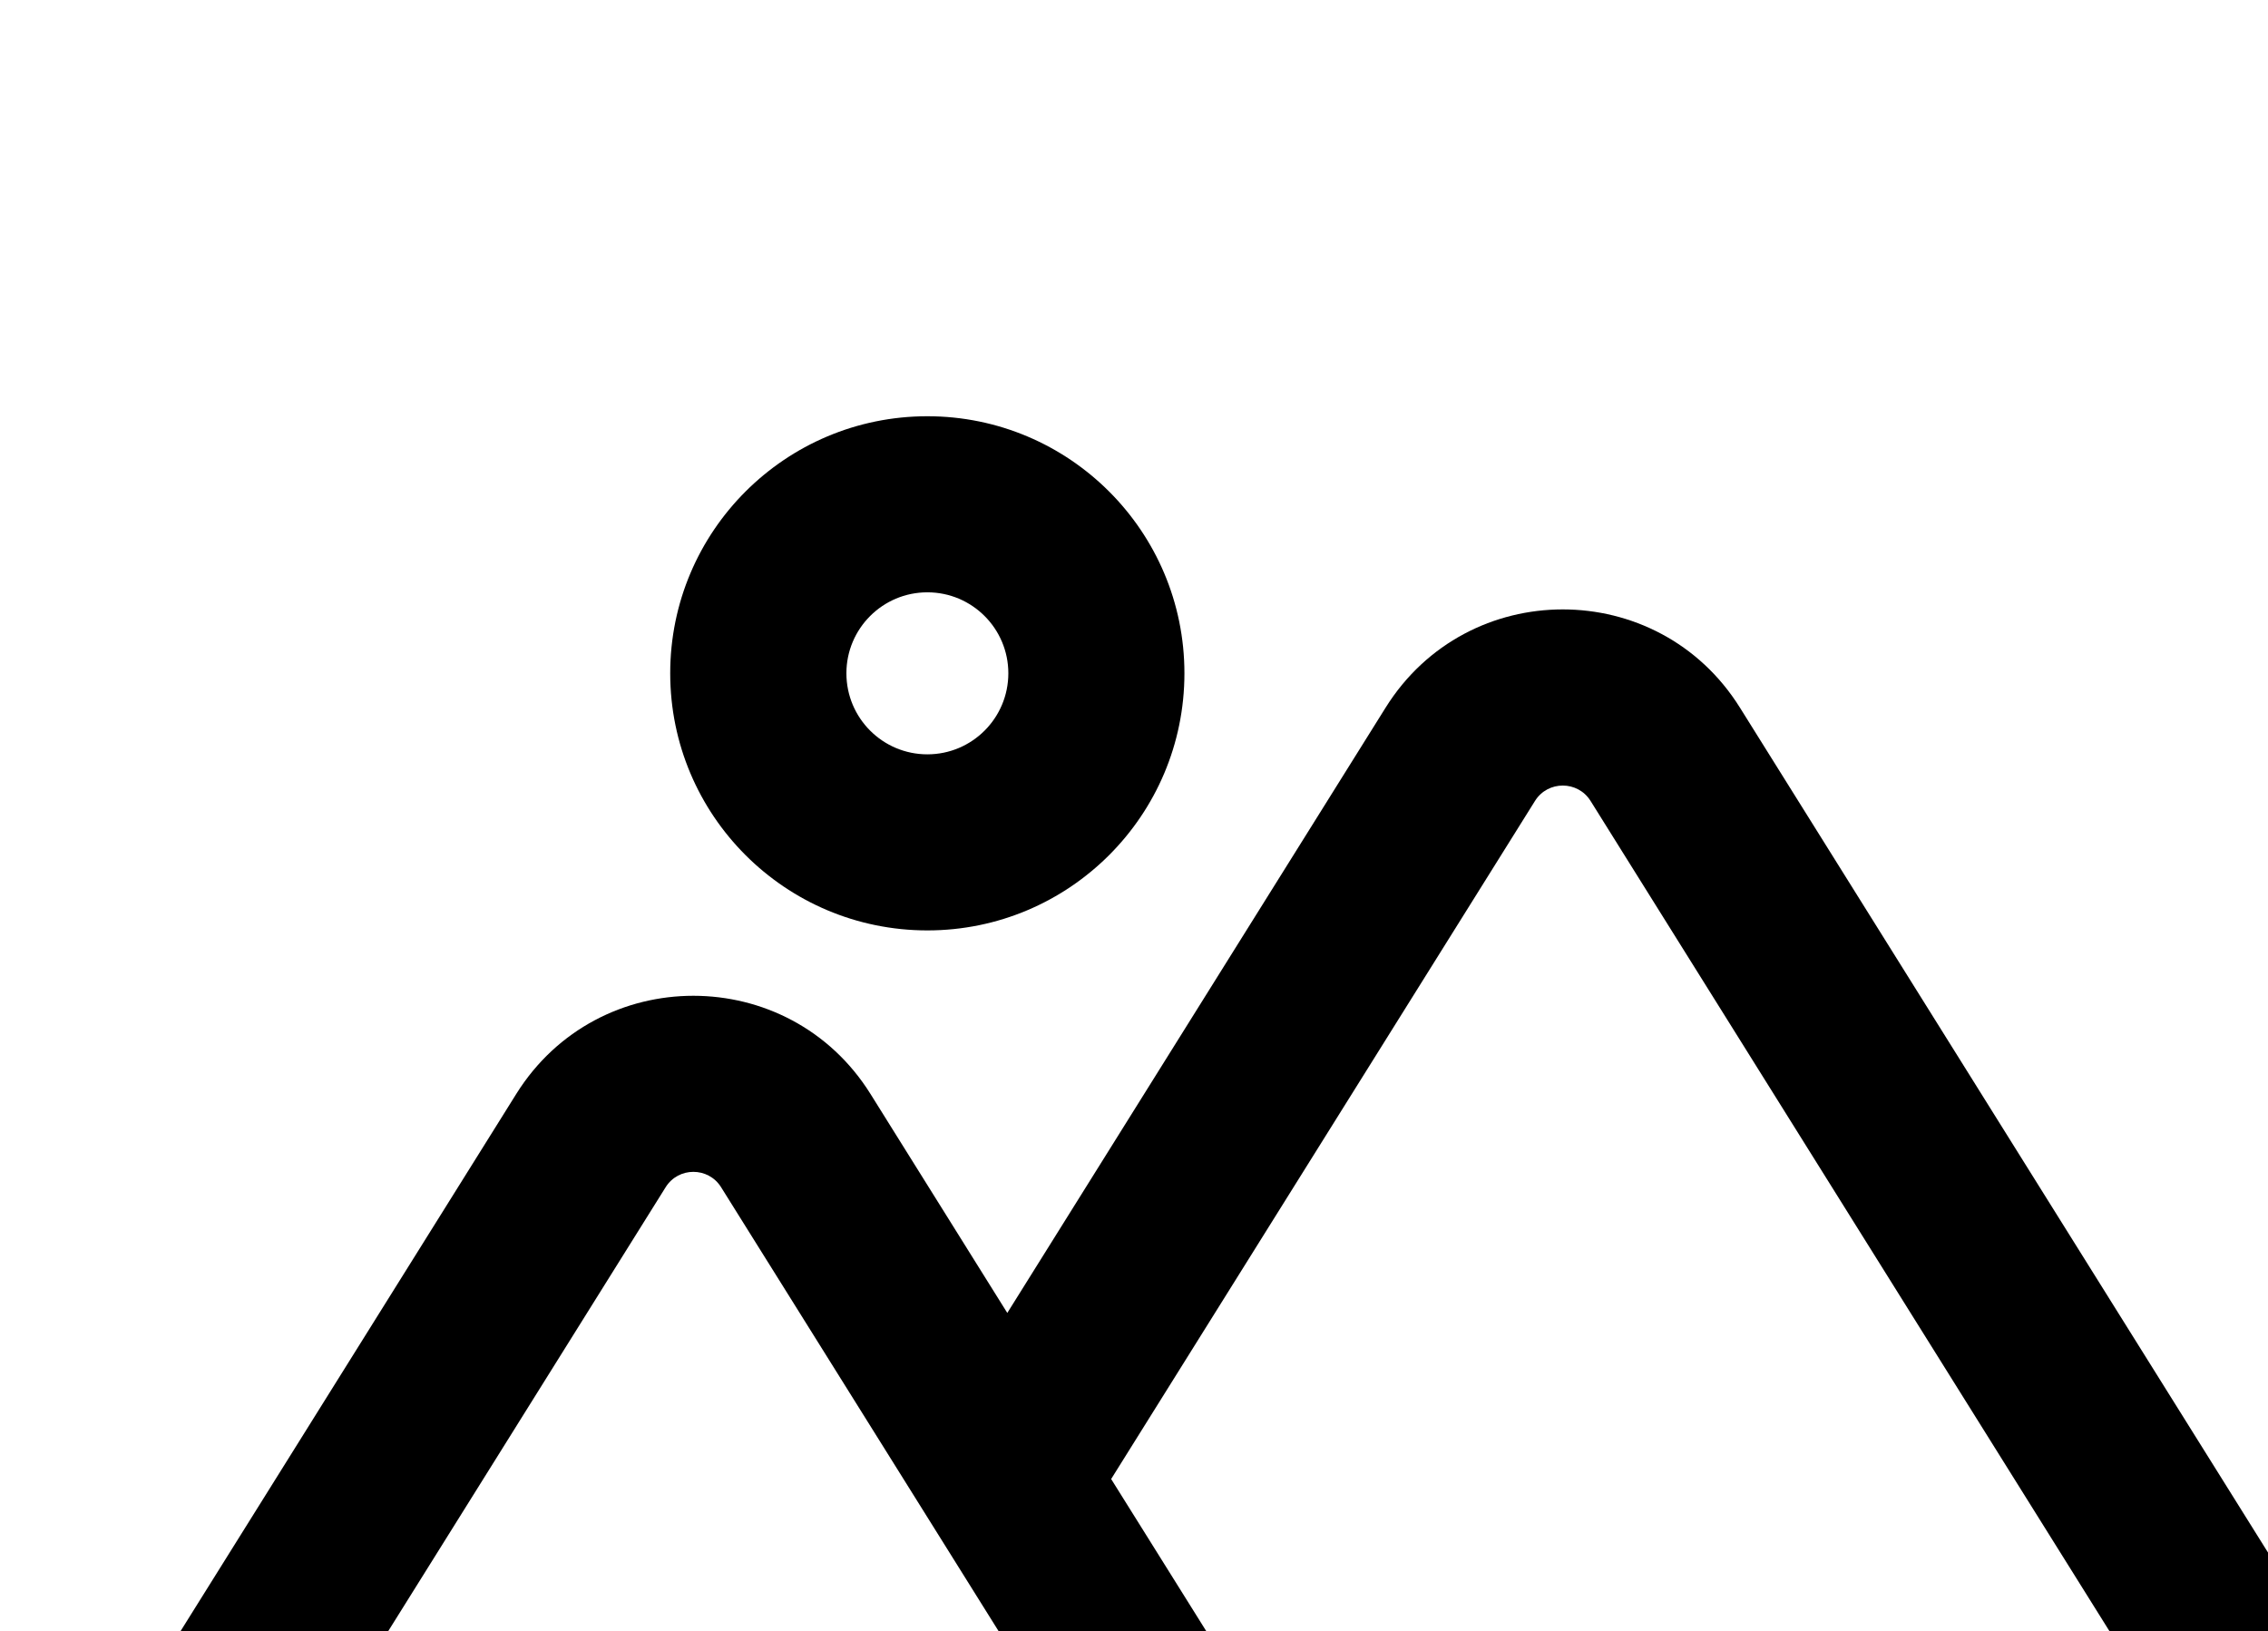
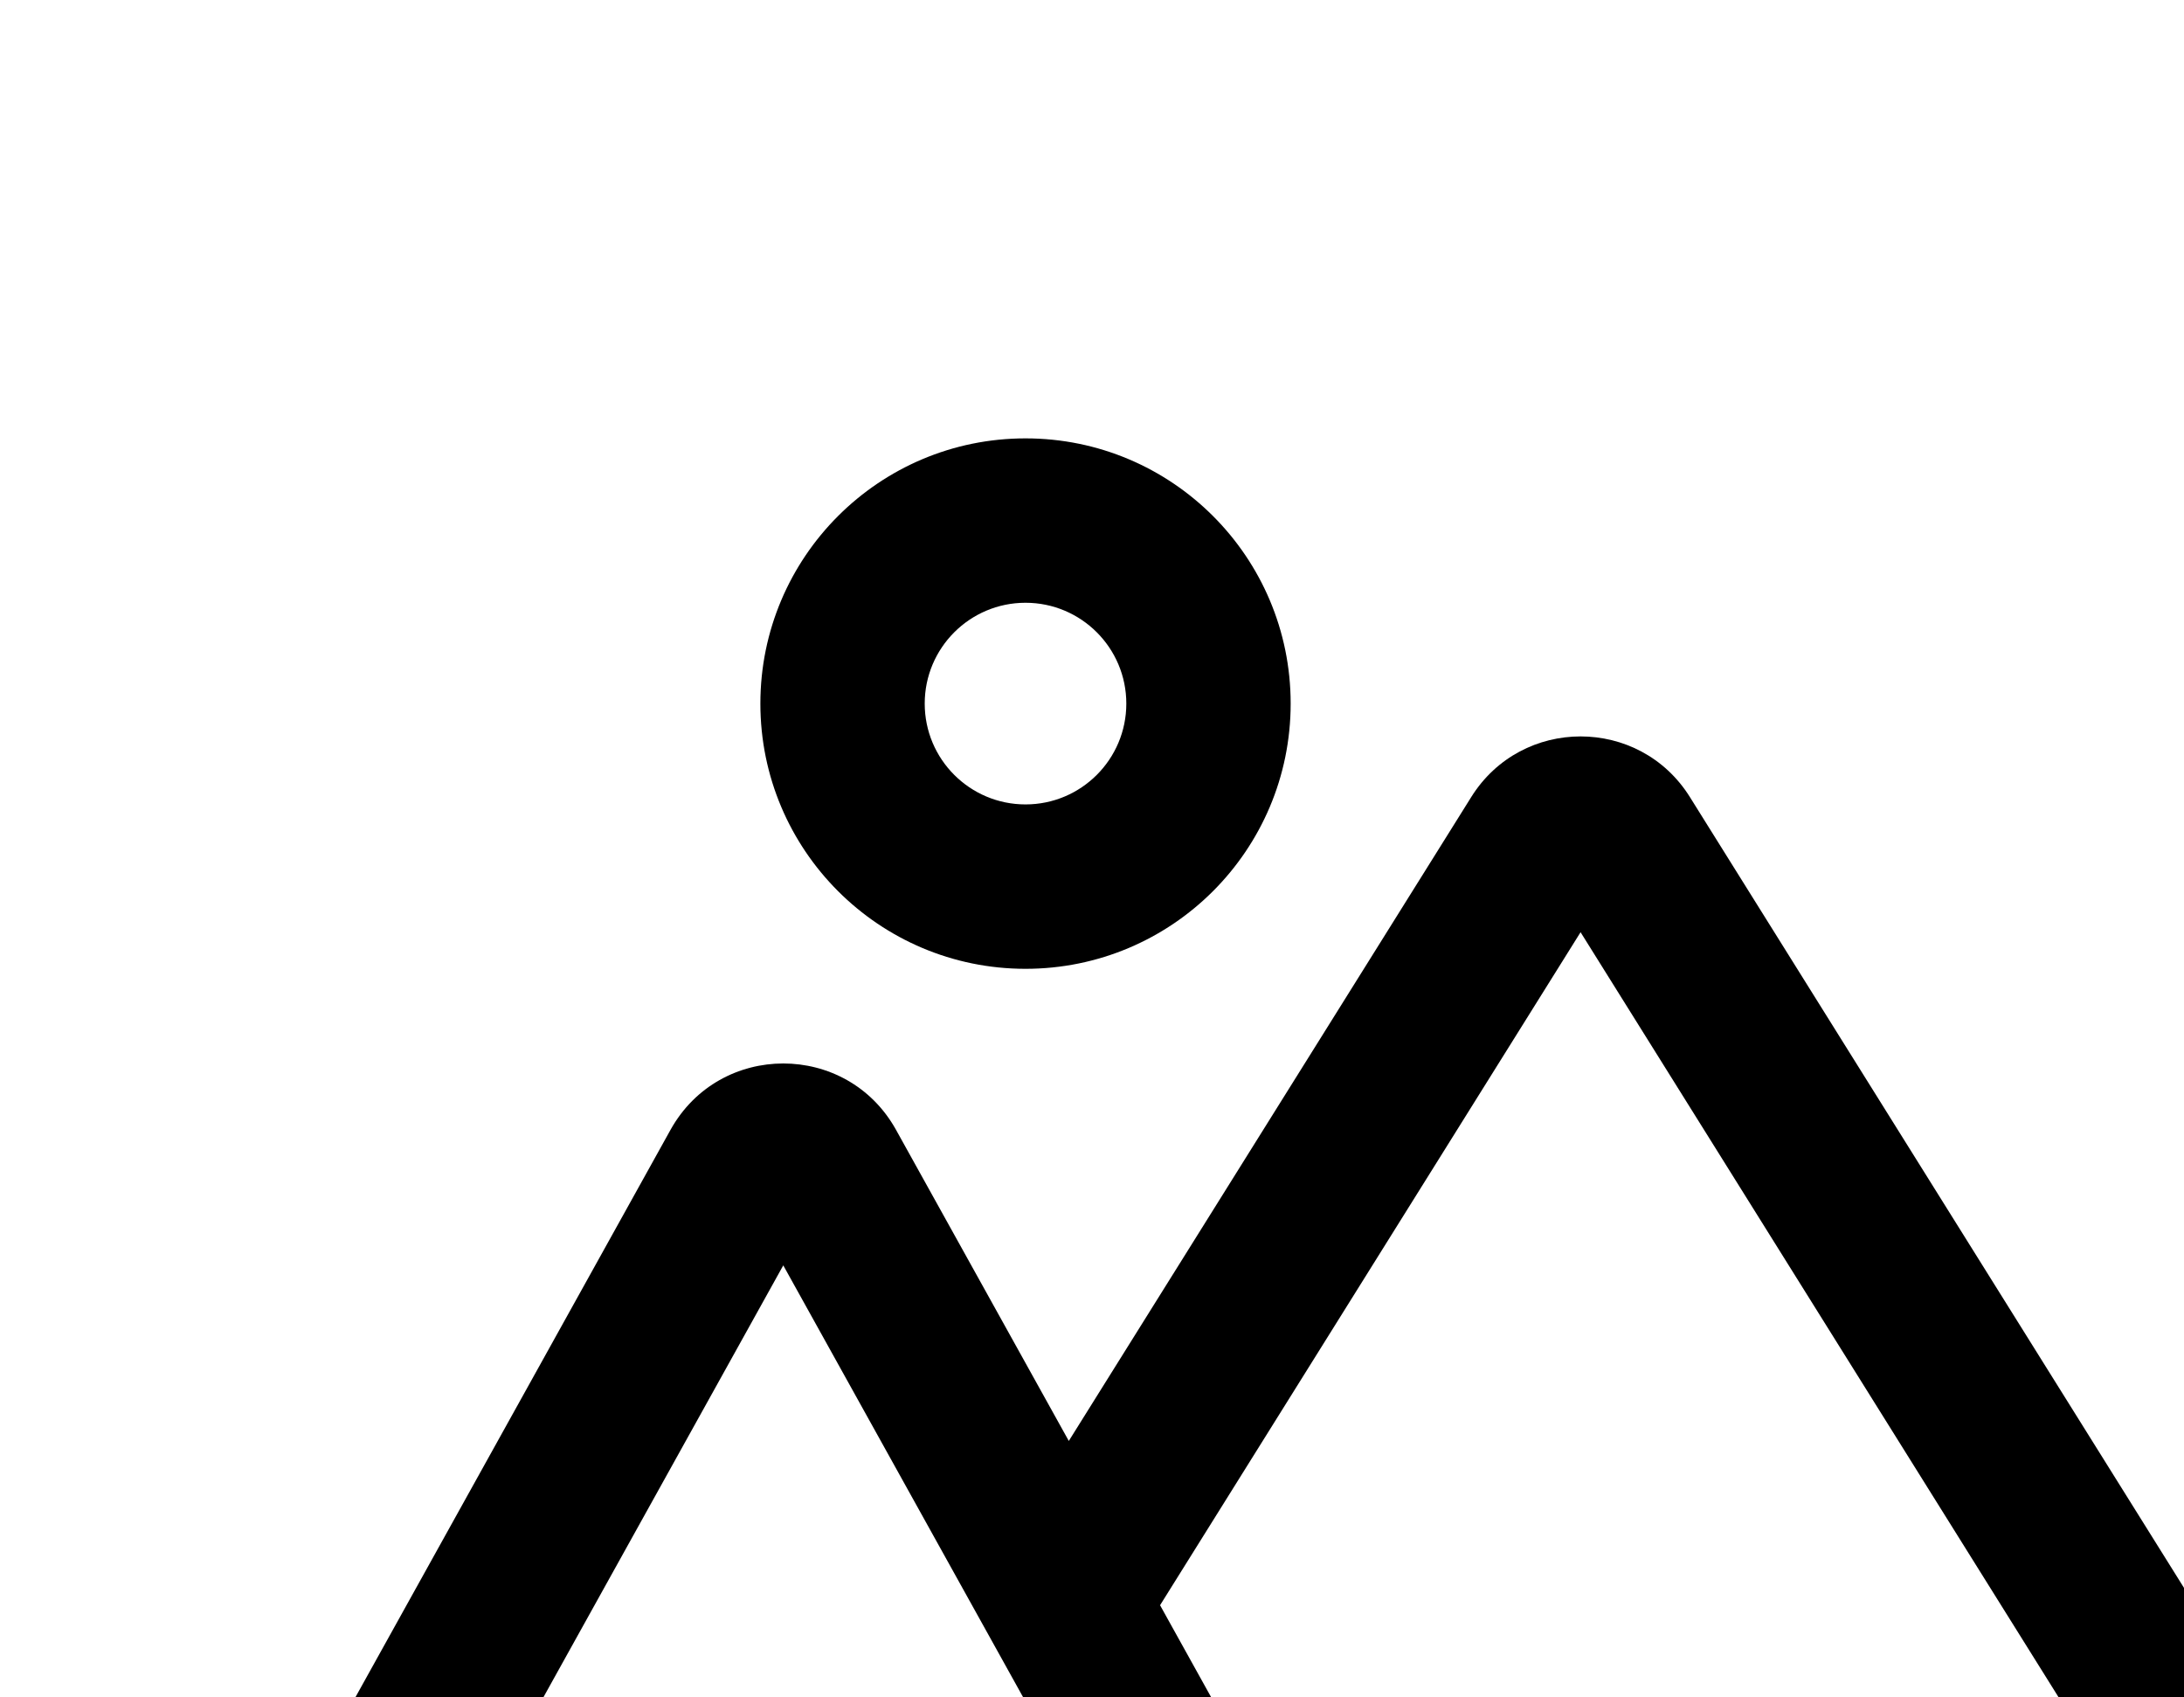
<svg>
-   <path fill-rule="evenodd" clip-rule="evenodd" d="M11.381 6.47C11.381 7.835 10.275 8.941 8.911 8.941C7.546 8.941 6.44 7.835 6.44 6.47C6.44 5.106 7.546 4 8.911 4C10.275 4 11.381 5.106 11.381 6.47ZM8.911 7.249C9.341 7.249 9.689 6.9 9.689 6.47C9.689 6.041 9.341 5.692 8.911 5.692C8.481 5.692 8.133 6.041 8.133 6.47C8.133 6.9 8.481 7.249 8.911 7.249Z" />
-   <path fill-rule="evenodd" clip-rule="evenodd" d="M9.679 12.617L8.364 10.512C7.578 9.255 5.747 9.255 4.961 10.512L1.158 16.598C0.323 17.934 1.283 19.668 2.859 19.668H10.466L10.491 19.668H21.141C22.717 19.668 23.677 17.934 22.842 16.598L16.718 6.799C15.932 5.542 14.101 5.542 13.315 6.799L9.679 12.617ZM6.929 11.409C6.806 11.212 6.519 11.212 6.396 11.409L2.593 17.495C2.462 17.704 2.612 17.976 2.859 17.976H10.466C10.713 17.976 10.864 17.704 10.733 17.495L6.929 11.409ZM10.677 14.213L12.168 16.598C12.443 17.039 12.523 17.524 12.45 17.975H21.141C21.387 17.975 21.538 17.704 21.407 17.495L15.283 7.696C15.16 7.5 14.873 7.5 14.75 7.696L10.677 14.213Z" />
+   <path fill-rule="evenodd" clip-rule="evenodd" d="M11.78 6.42C11.78 7.757 10.697 8.84 9.36 8.84C8.024 8.84 6.94 7.757 6.94 6.42C6.94 5.083 8.024 4 9.36 4C10.697 4 11.78 5.083 11.78 6.42ZM10.28 6.42C10.28 6.928 9.868 7.34 9.36 7.34C8.852 7.34 8.44 6.928 8.44 6.42C8.44 5.912 8.852 5.5 9.36 5.5C9.868 5.5 10.28 5.912 10.28 6.42Z" />
+   <path fill-rule="evenodd" clip-rule="evenodd" d="M8.178 10.309L9.755 13.148L13.428 7.273C13.889 6.535 14.963 6.535 15.424 7.273L21.93 17.683C22.42 18.466 21.856 19.483 20.932 19.483L3.024 19.483C2.126 19.483 1.559 18.519 1.995 17.735L6.12 10.309C6.569 9.502 7.729 9.502 8.178 10.309ZM14.426 8.506L10.588 14.647L12.441 17.983H20.349L14.426 8.506ZM7.149 11.546L3.573 17.983H10.725L7.149 11.546Z" />
</svg>
